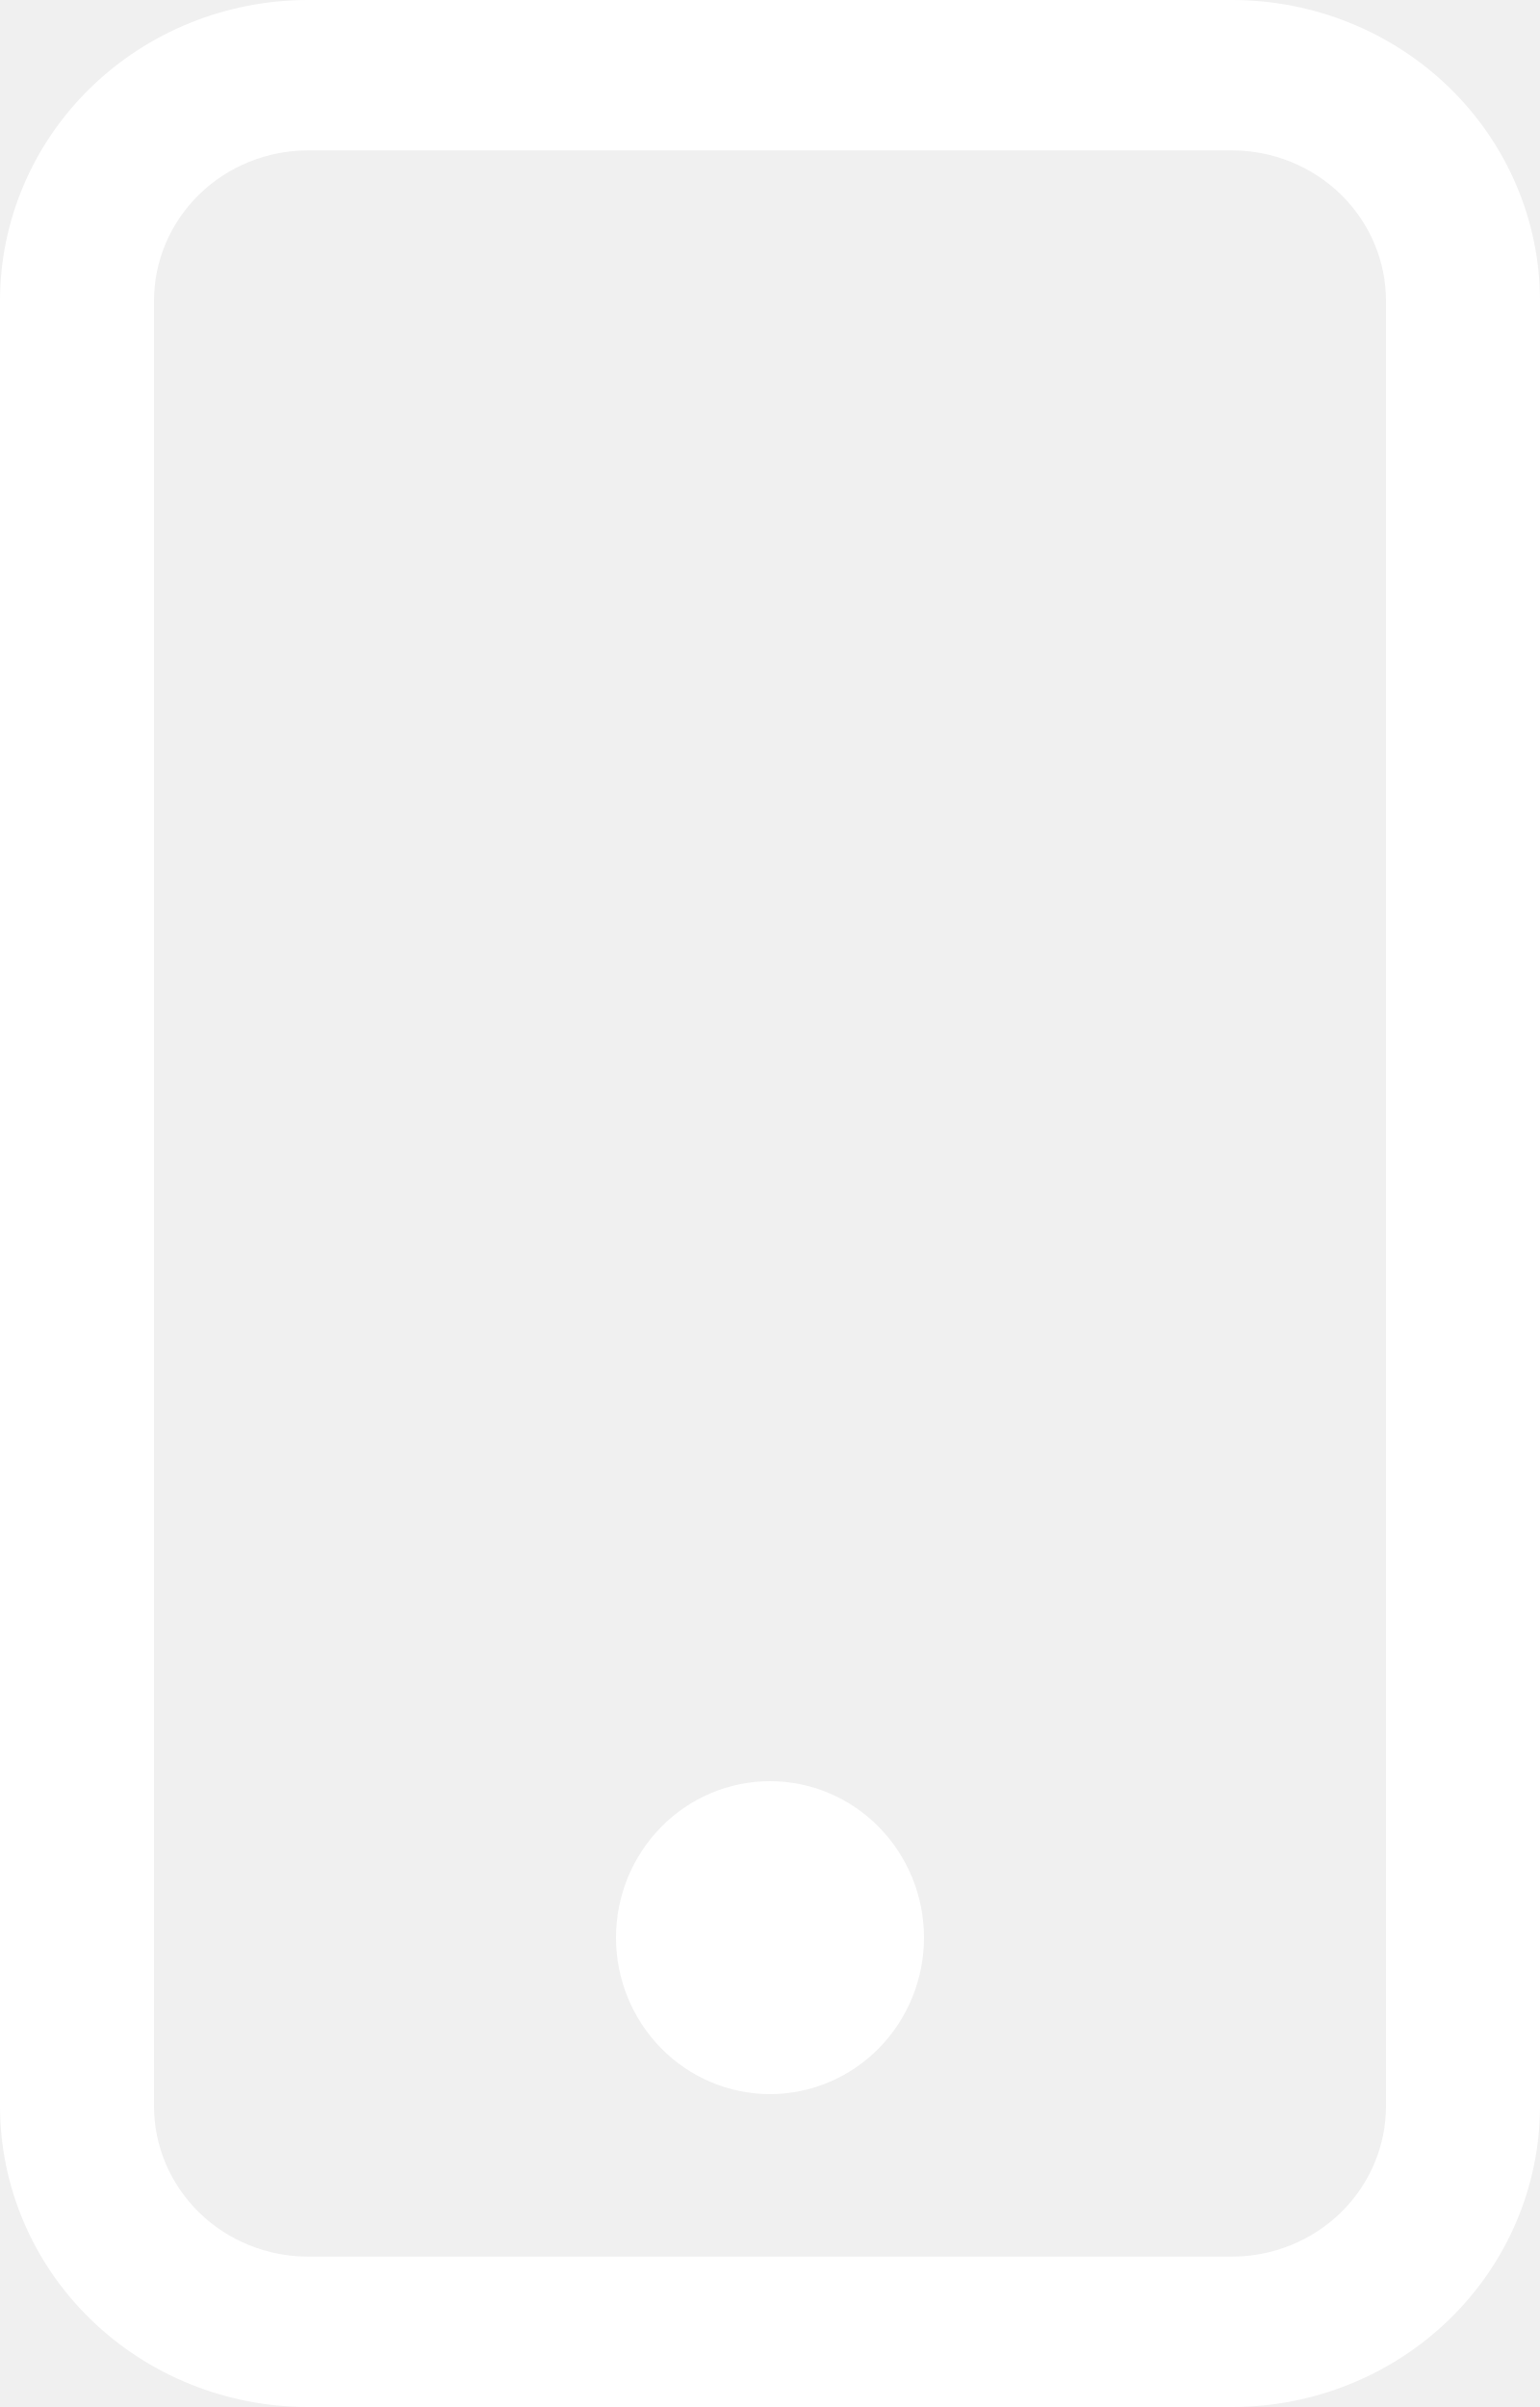
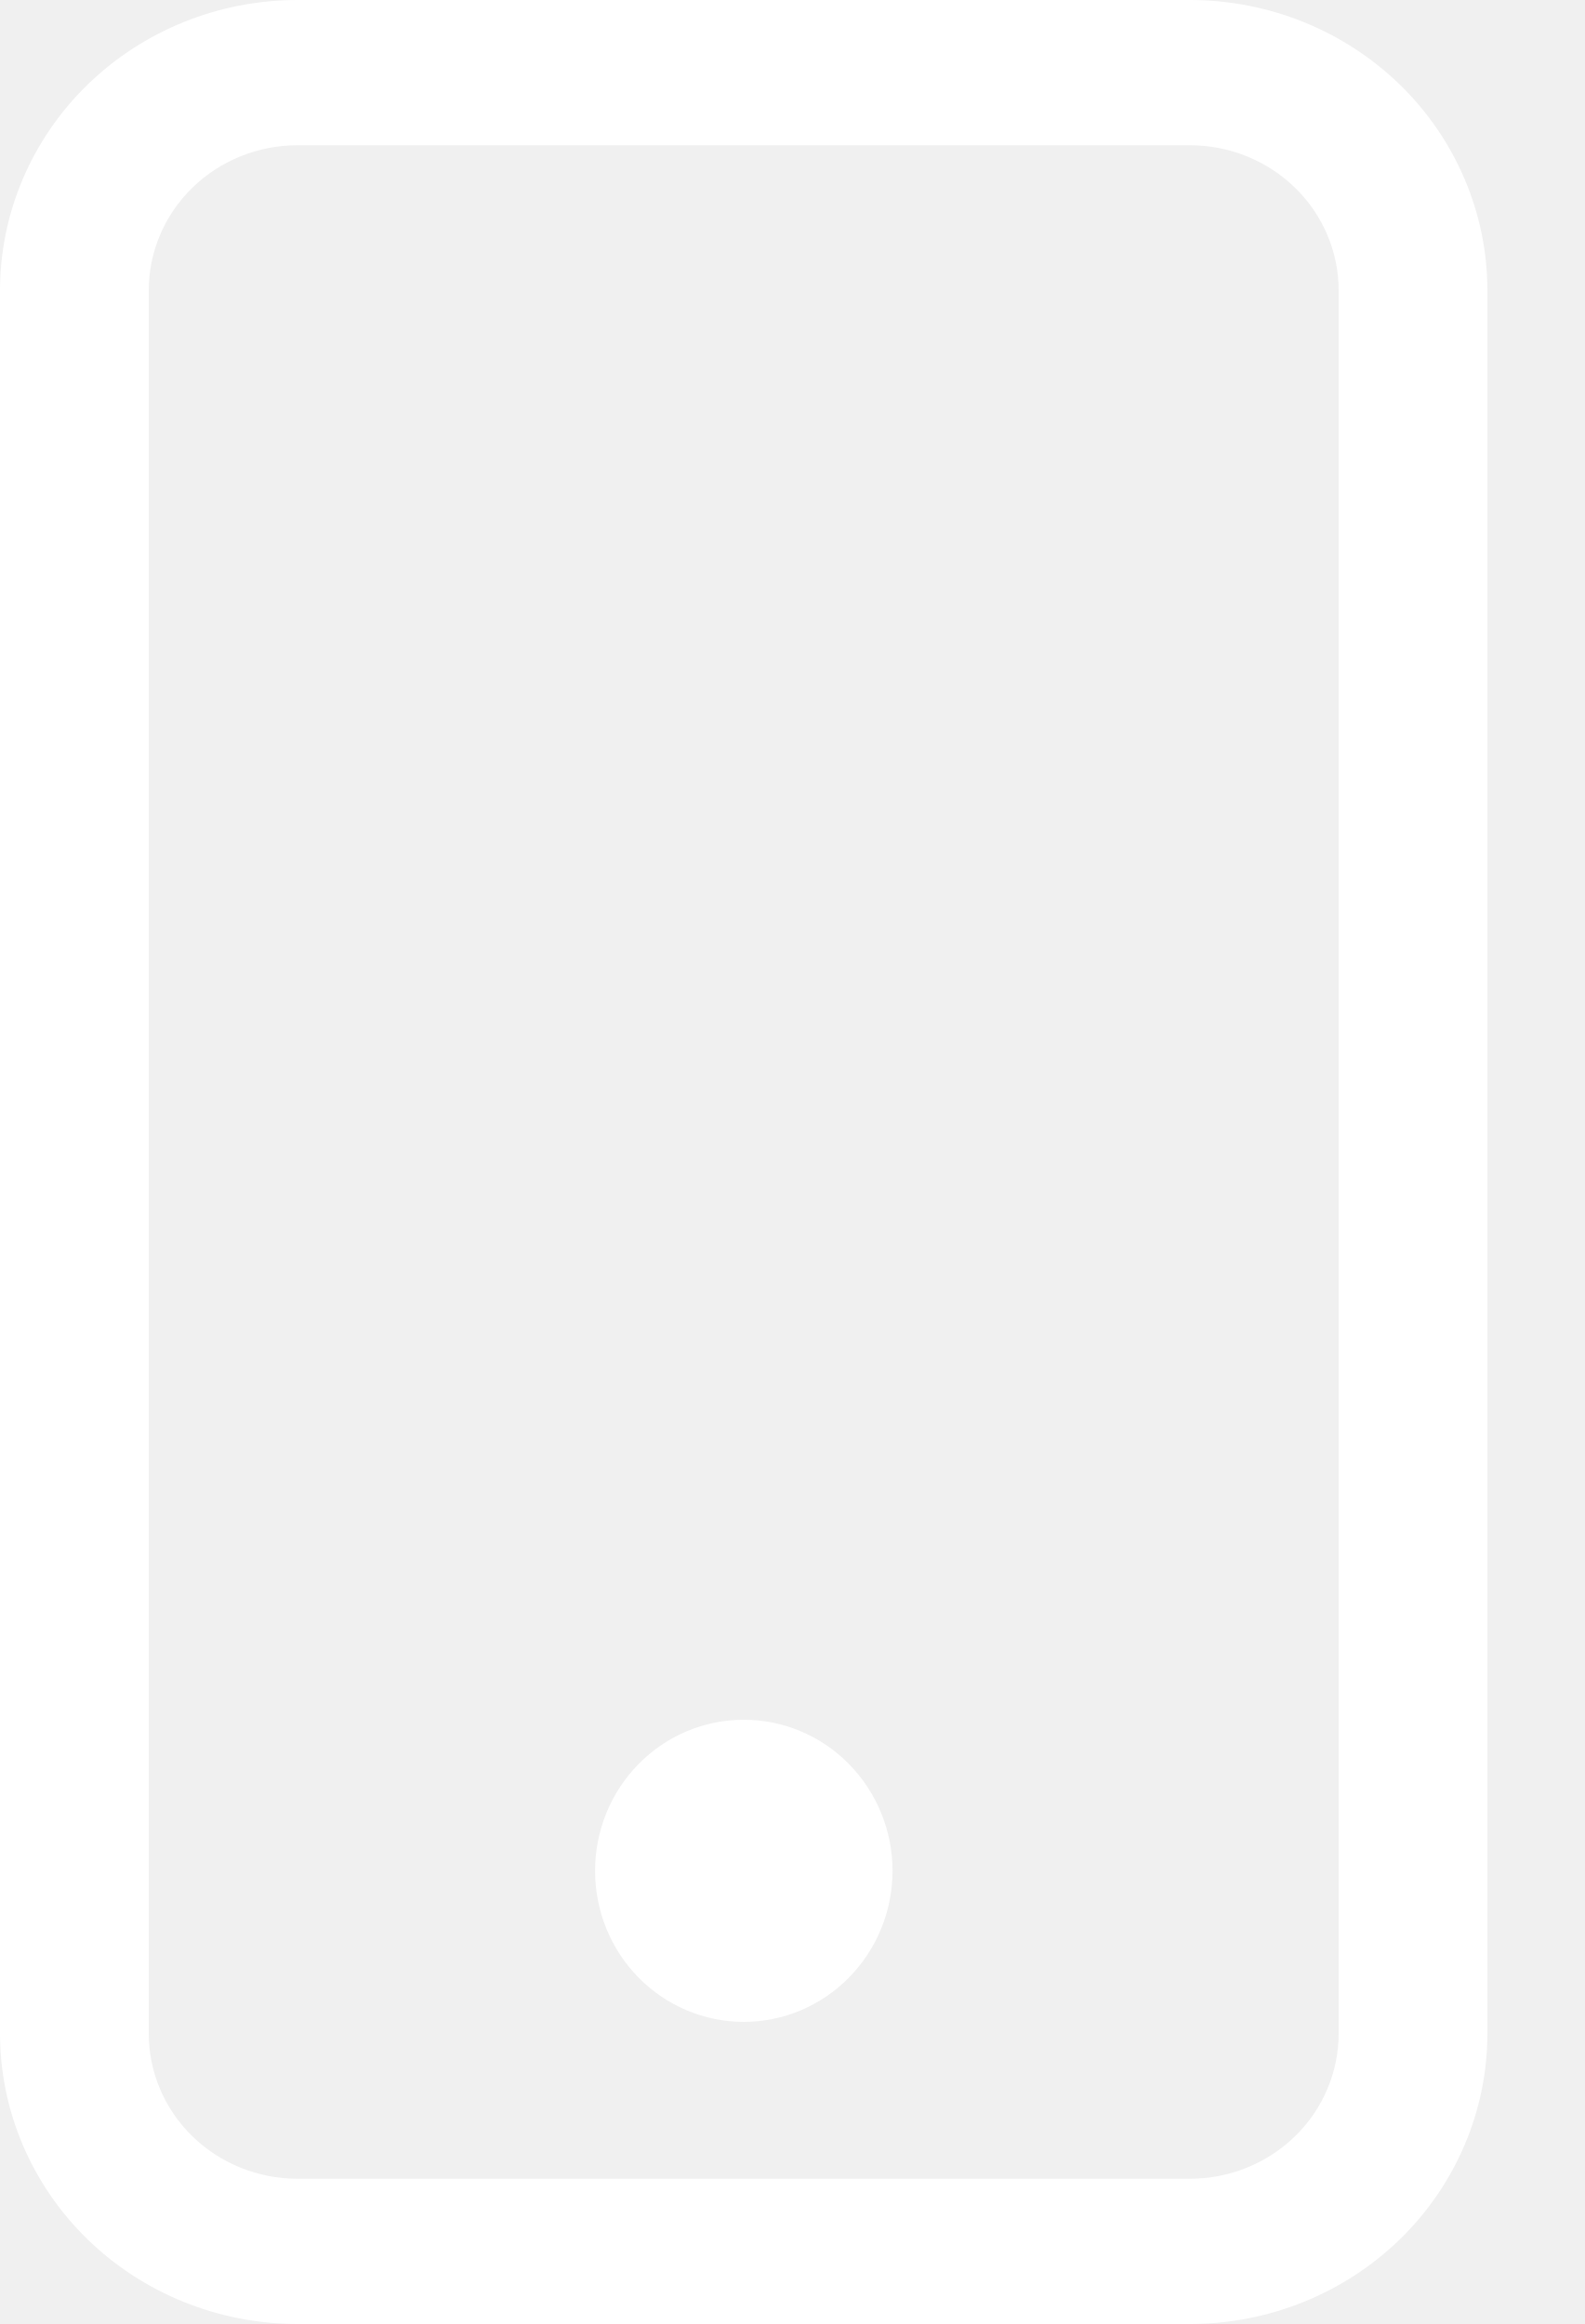
- <svg xmlns="http://www.w3.org/2000/svg" width="16" height="25" viewBox="0 0 16 25" fill="none">
-   <path d="M12.8 1.562C13.224 1.562 13.631 1.727 13.931 2.02C14.231 2.313 14.4 2.711 14.4 3.125V21.875C14.4 22.289 14.231 22.687 13.931 22.98C13.631 23.273 13.224 23.438 12.8 23.438H3.2C2.776 23.438 2.369 23.273 2.069 22.98C1.769 22.687 1.6 22.289 1.6 21.875V3.125C1.6 2.711 1.769 2.313 2.069 2.02C2.369 1.727 2.776 1.562 3.2 1.562H12.8ZM3.2 0C2.351 0 1.537 0.329 0.937 0.915C0.337 1.501 0 2.296 0 3.125V21.875C0 22.704 0.337 23.499 0.937 24.085C1.537 24.671 2.351 25 3.2 25H12.8C13.649 25 14.463 24.671 15.063 24.085C15.663 23.499 16 22.704 16 21.875V3.125C16 2.296 15.663 1.501 15.063 0.915C14.463 0.329 13.649 0 12.8 0L3.2 0Z" fill="white" />
-   <path d="M8 21.75C8.424 21.75 8.831 21.579 9.131 21.274C9.431 20.969 9.6 20.556 9.6 20.125C9.6 19.694 9.431 19.281 9.131 18.976C8.831 18.671 8.424 18.5 8 18.5C7.576 18.5 7.169 18.671 6.869 18.976C6.569 19.281 6.4 19.694 6.4 20.125C6.4 20.556 6.569 20.969 6.869 21.274C7.169 21.579 7.576 21.75 8 21.75Z" fill="white" />
+ <svg xmlns="http://www.w3.org/2000/svg" width="15" height="22" viewBox="0 0 15 22" fill="none">
+   <path d="M11.264 1.375C11.637 1.375 11.996 1.52 12.26 1.778C12.524 2.036 12.672 2.385 12.672 2.75V19.25C12.672 19.615 12.524 19.964 12.26 20.222C11.996 20.48 11.637 20.625 11.264 20.625H2.816C2.443 20.625 2.084 20.48 1.82 20.222C1.556 19.964 1.408 19.615 1.408 19.25V2.75C1.408 2.385 1.556 2.036 1.82 1.778C2.084 1.52 2.443 1.375 2.816 1.375H11.264ZM2.816 0C2.069 0 1.353 0.29 0.825 0.805C0.297 1.321 0 2.021 0 2.75V19.25C0 19.979 0.297 20.679 0.825 21.195C1.353 21.71 2.069 22 2.816 22H11.264C12.011 22 12.727 21.71 13.255 21.195C13.783 20.679 14.08 19.979 14.08 19.25V2.75C14.08 2.021 13.783 1.321 13.255 0.805C12.727 0.29 12.011 0 11.264 0L2.816 0Z" fill="white" />
+   <path d="M7.041 19.14C7.414 19.14 7.772 18.989 8.036 18.721C8.3 18.453 8.449 18.089 8.449 17.71C8.449 17.331 8.3 16.967 8.036 16.699C7.772 16.43 7.414 16.28 7.041 16.28C6.667 16.28 6.309 16.43 6.045 16.699C5.781 16.967 5.633 17.331 5.633 17.71C5.633 18.089 5.781 18.453 6.045 18.721C6.309 18.989 6.667 19.14 7.041 19.14Z" fill="white" />
</svg>
